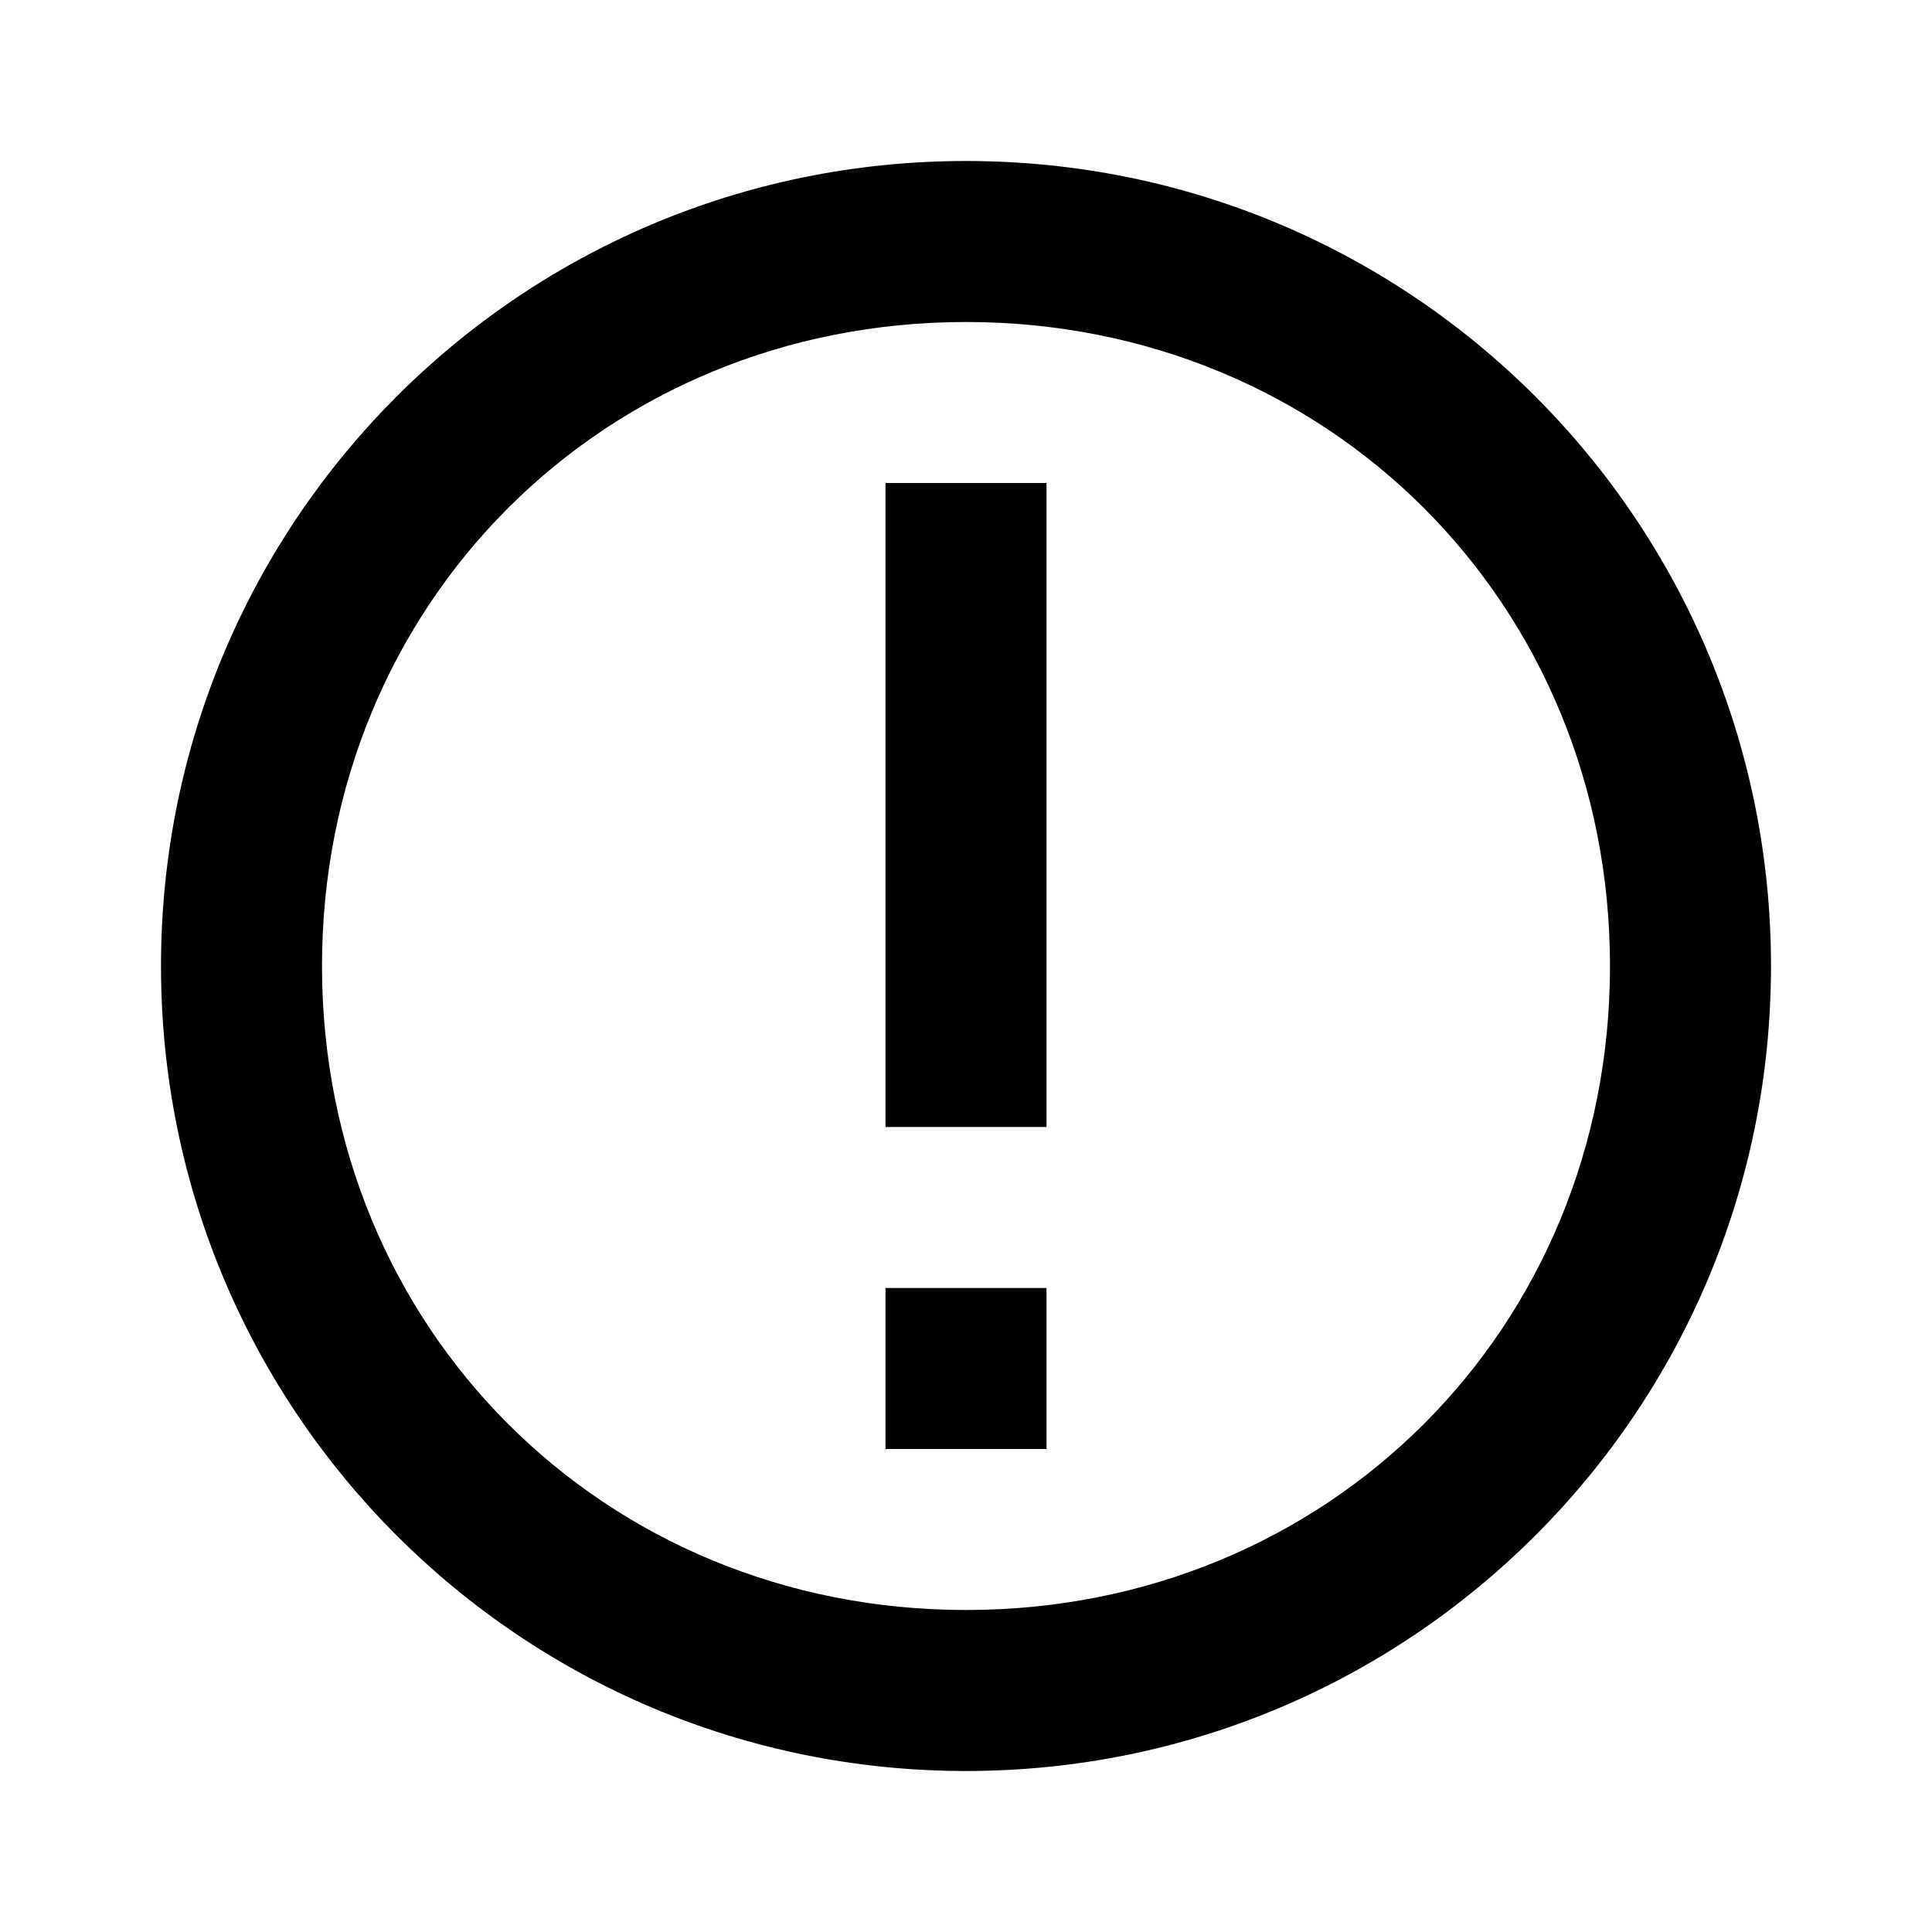
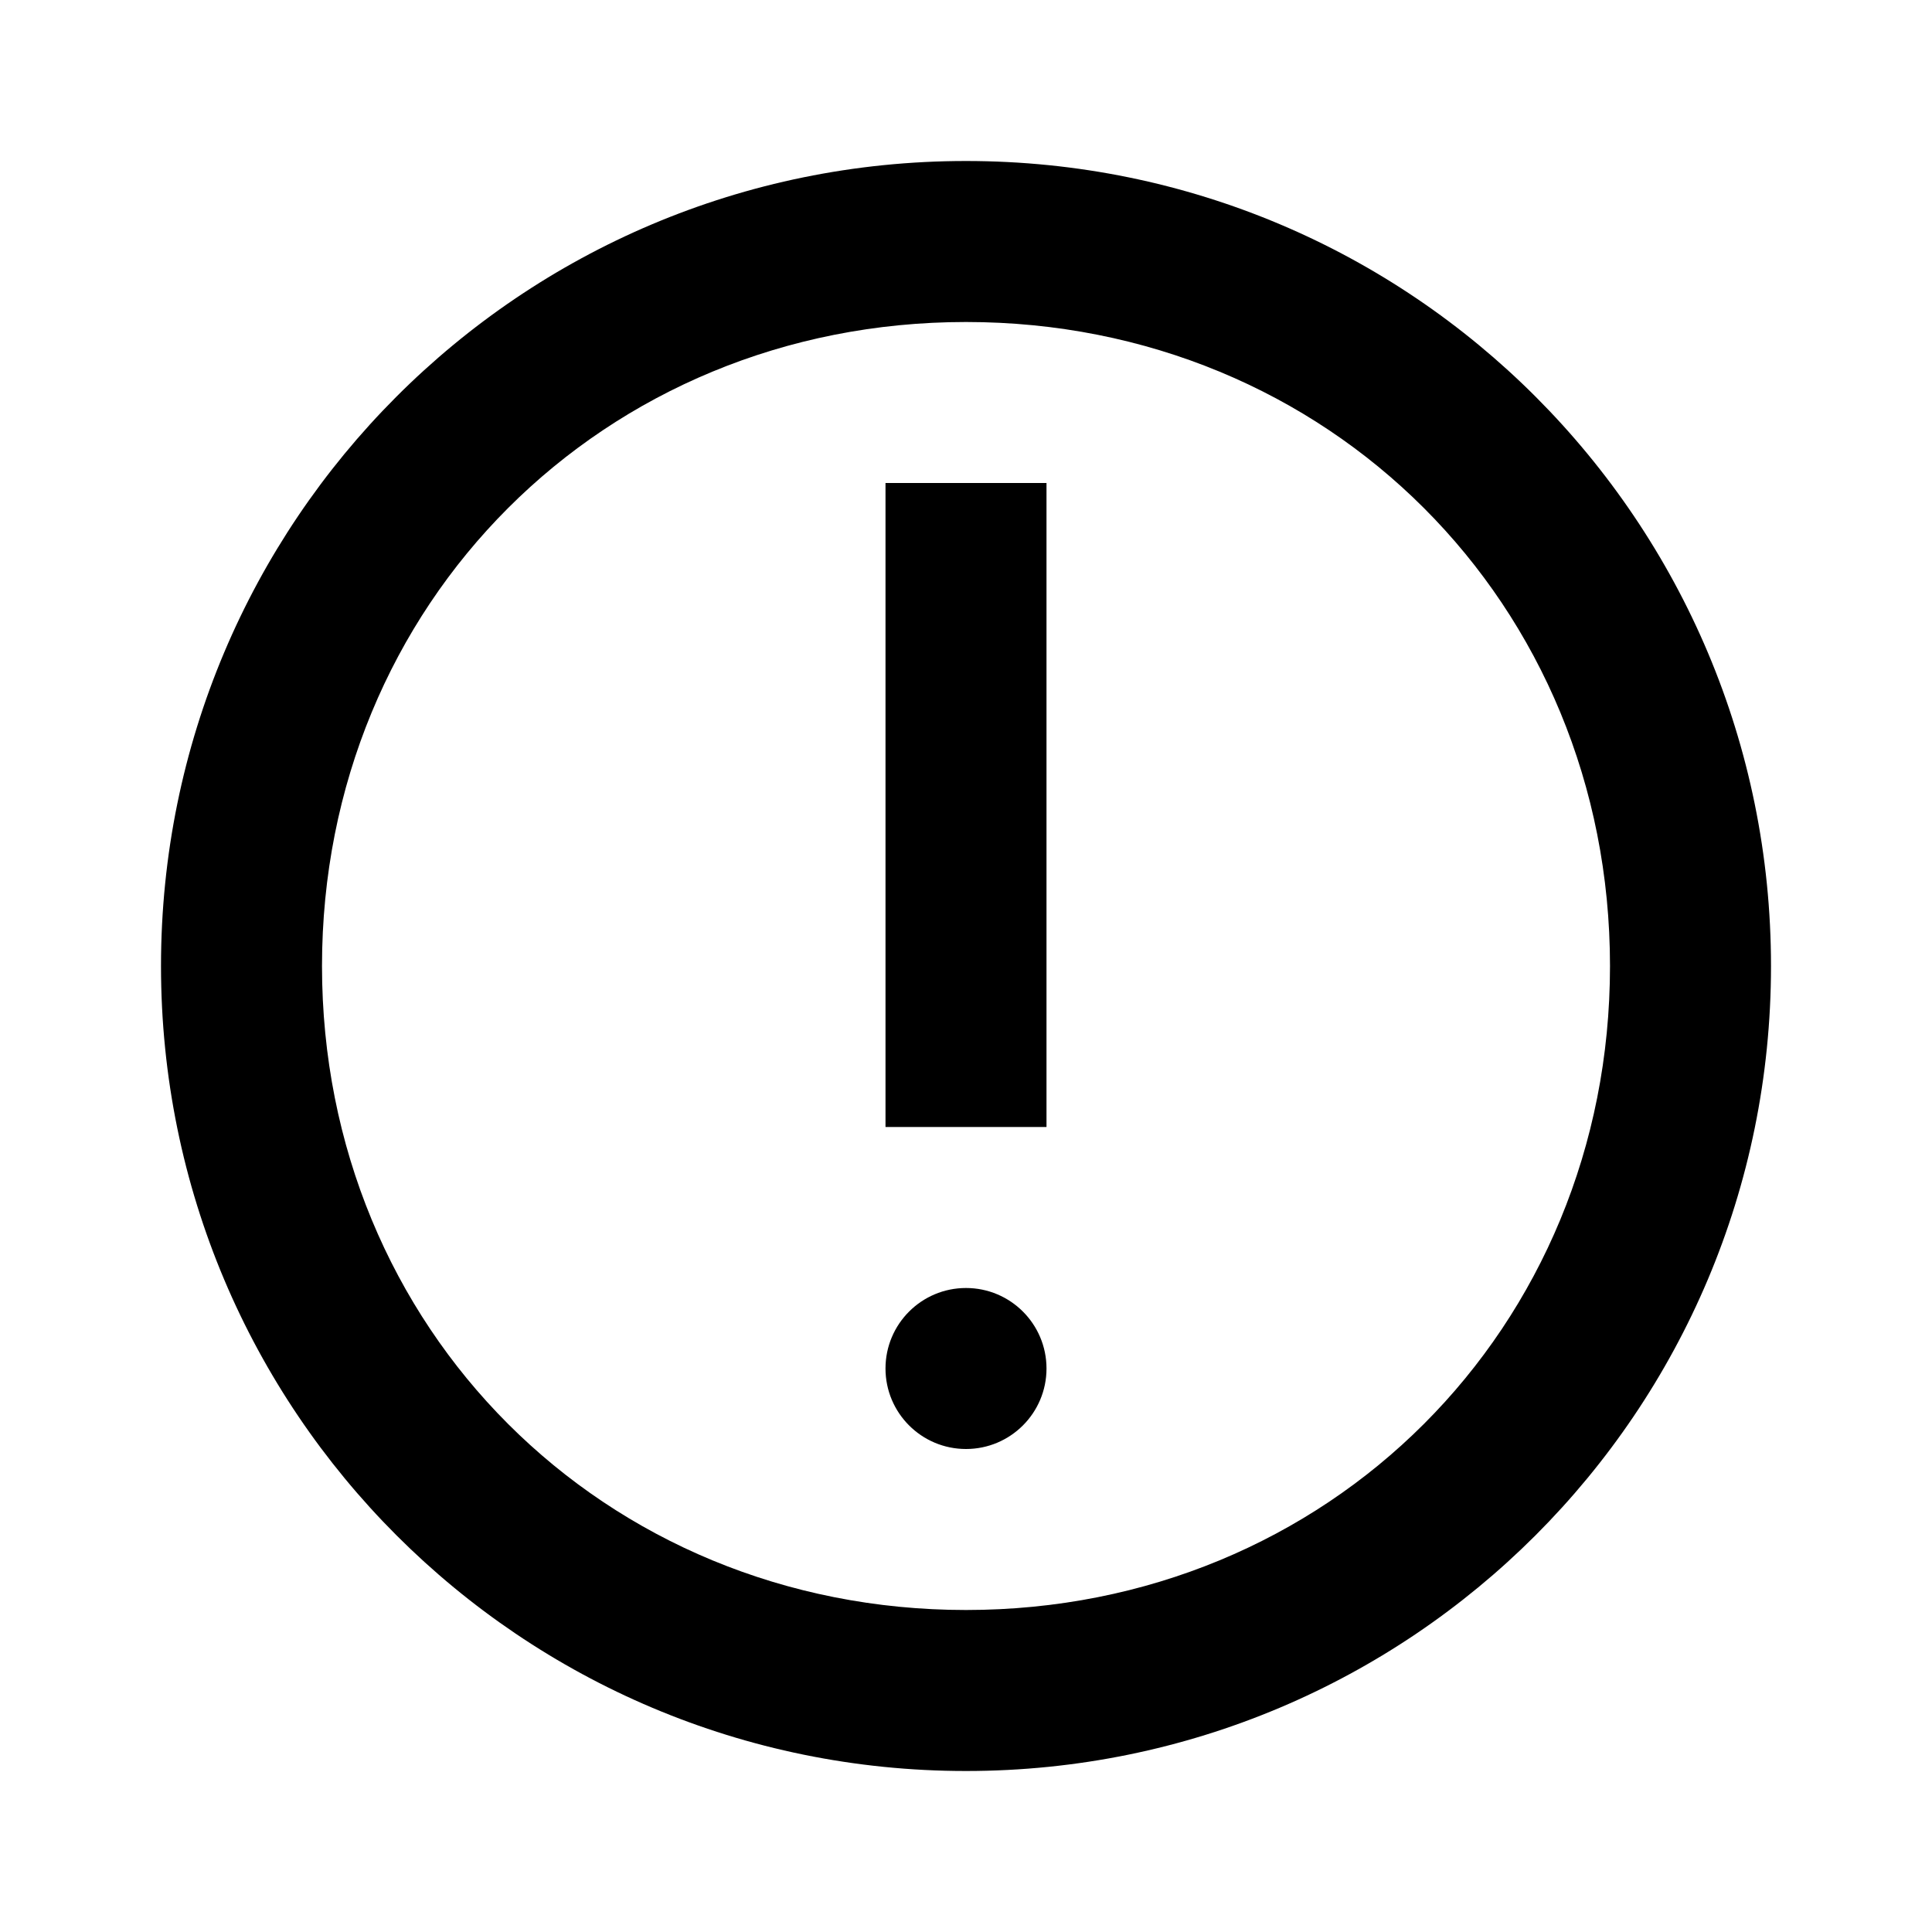
<svg xmlns="http://www.w3.org/2000/svg" id="svg1" version="1.1" viewBox="0 0 24 24">
-   <path id="path1" d="m12 2c-5.543 0-10 4.482-10 10 0 5.529 4.47 10 10 10 5.529 0 10-4.47 10-10 0-5.518-4.457-10-10-10zm0 2c4.503 0 8 3.497 8 8 0 4.503-3.497 8-8 8-4.503 0-8-3.497-8-8 0-4.503 3.497-8 8-8zm-1 2v8h2v-8h-2zm0 10v2h2v-2h-2z" />
+   <path id="path1" d="m12 2c-5.543 0-10 4.482-10 10 0 5.529 4.47 10 10 10 5.529 0 10-4.47 10-10 0-5.518-4.457-10-10-10zm0 2c4.503 0 8 3.497 8 8 0 4.503-3.497 8-8 8-4.503 0-8-3.497-8-8 0-4.503 3.497-8 8-8zm-1 2v8h2v-8h-2zm1 10a1 1 0 0 0-1 1 1 1 0 0 0 1 1 1 1 0 0 0 1-1 1 1 0 0 0-1-1z" />
</svg>
